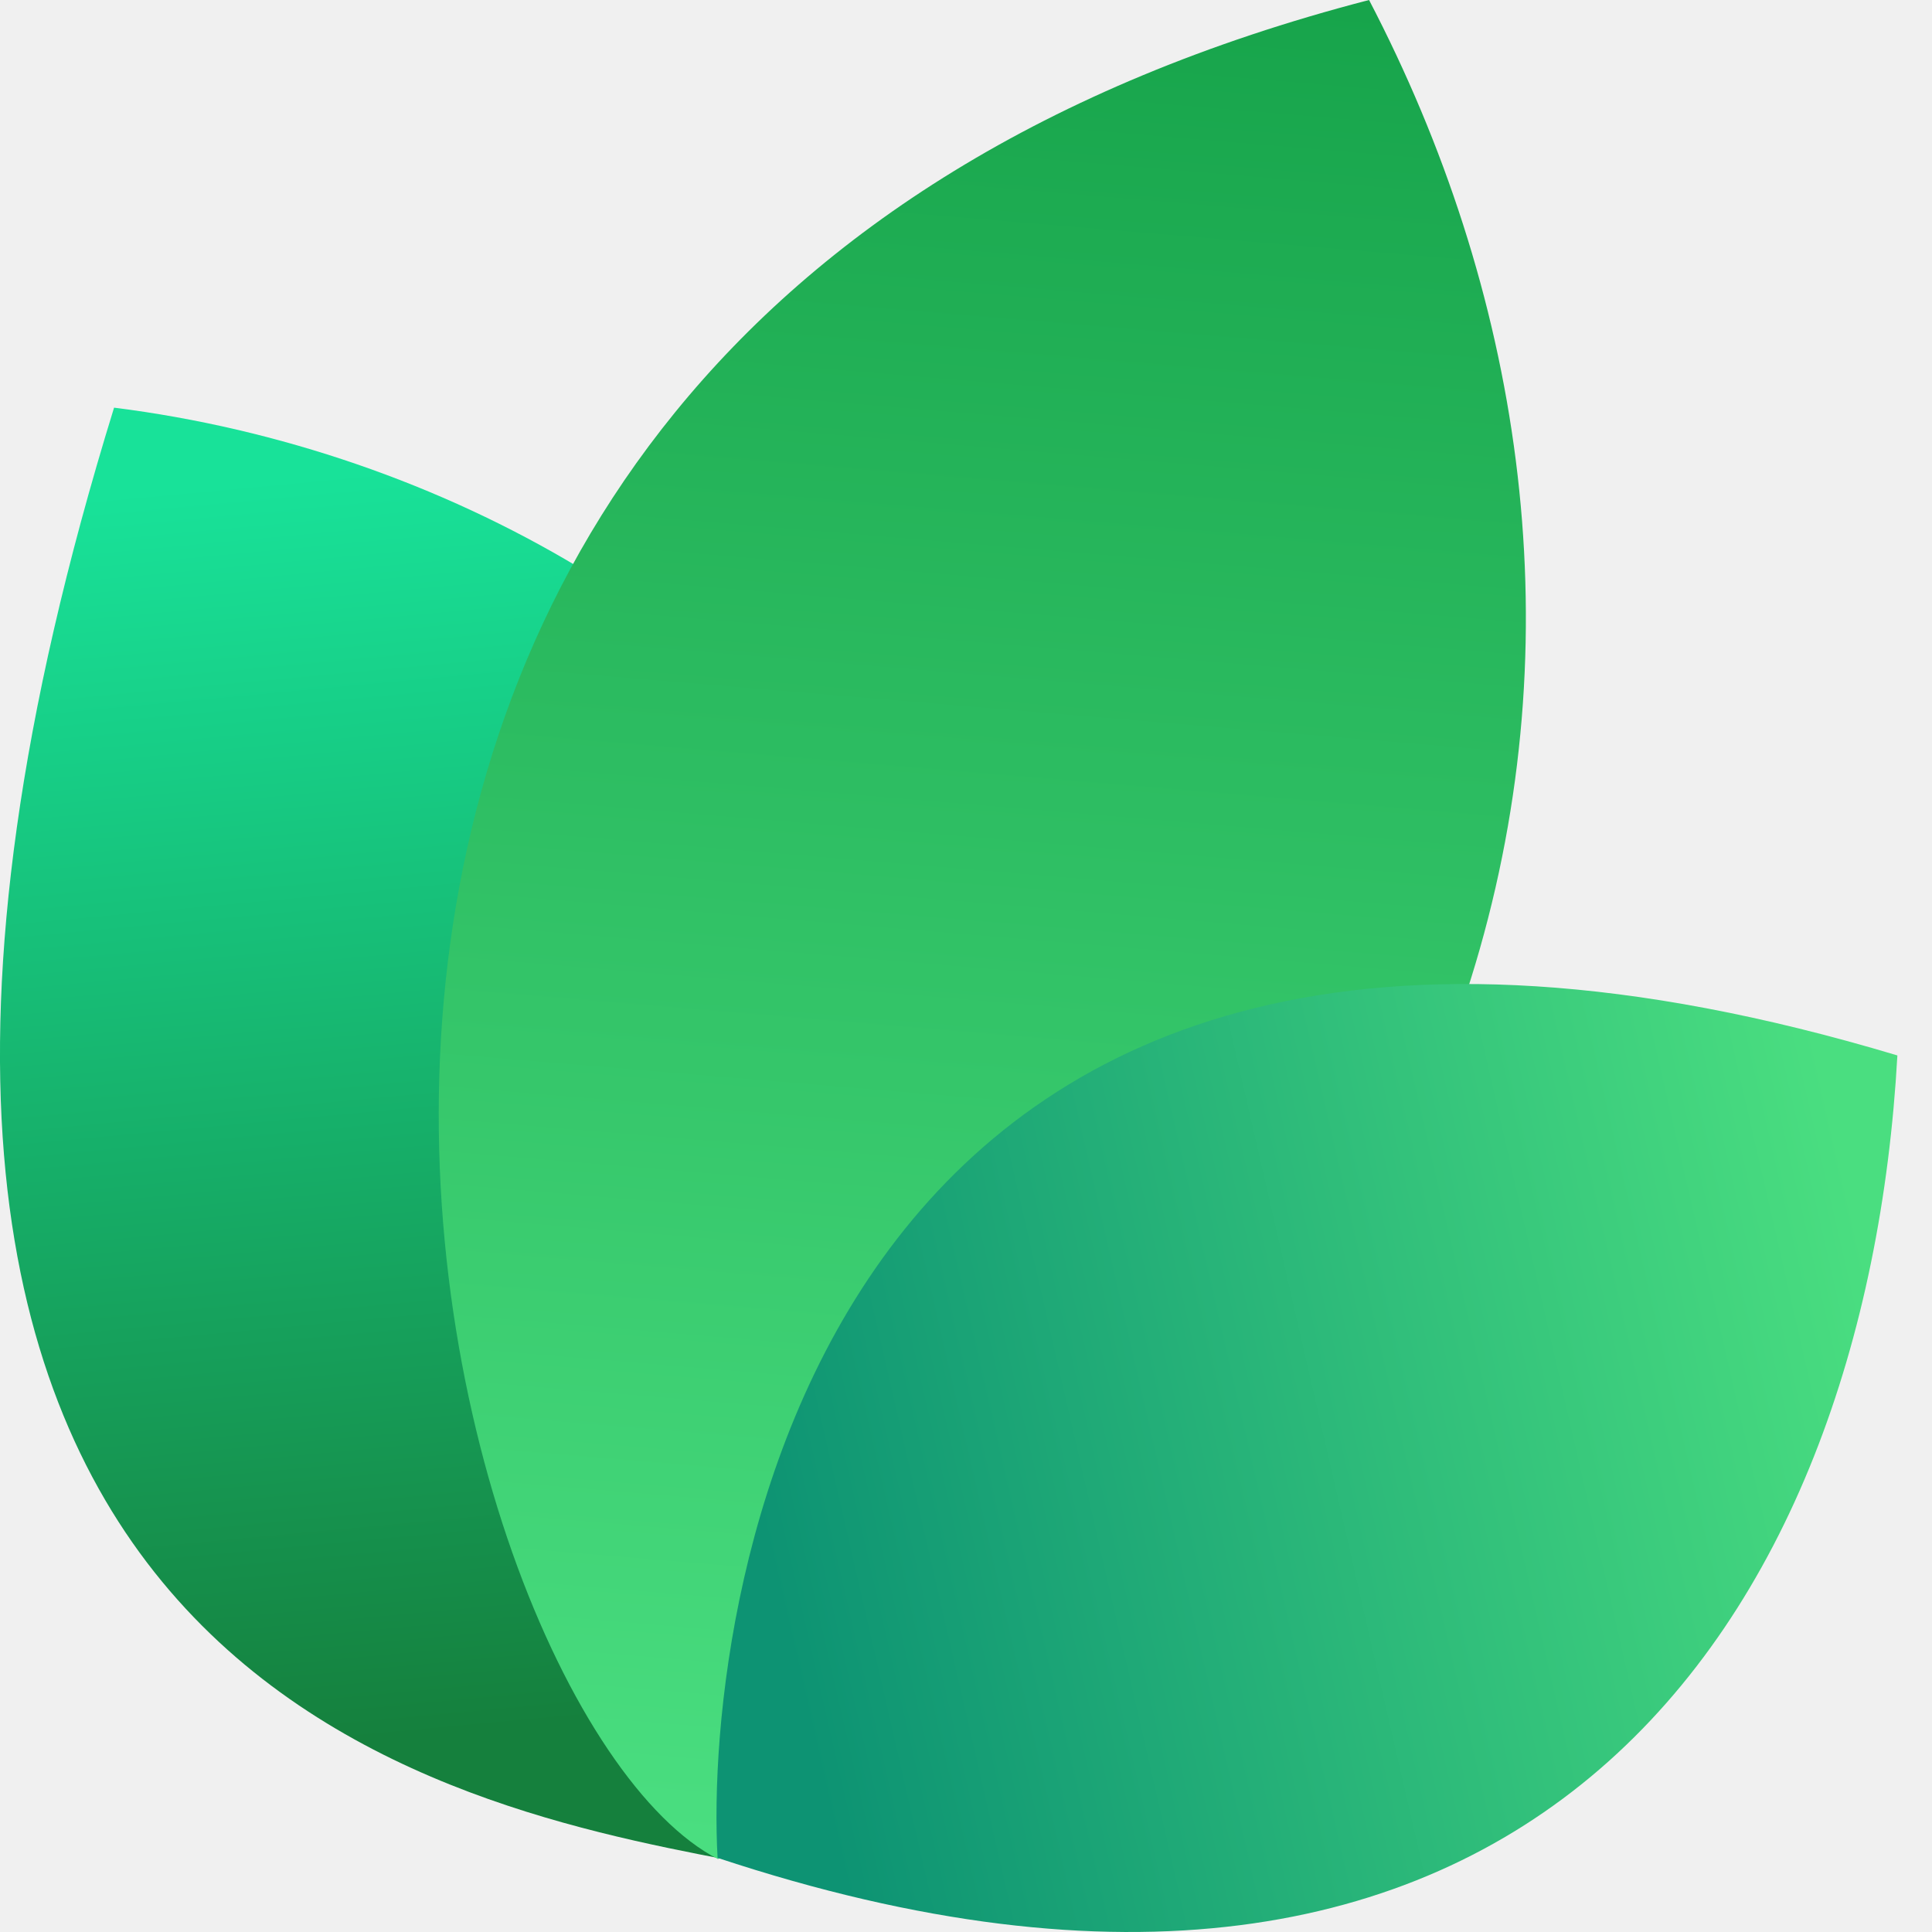
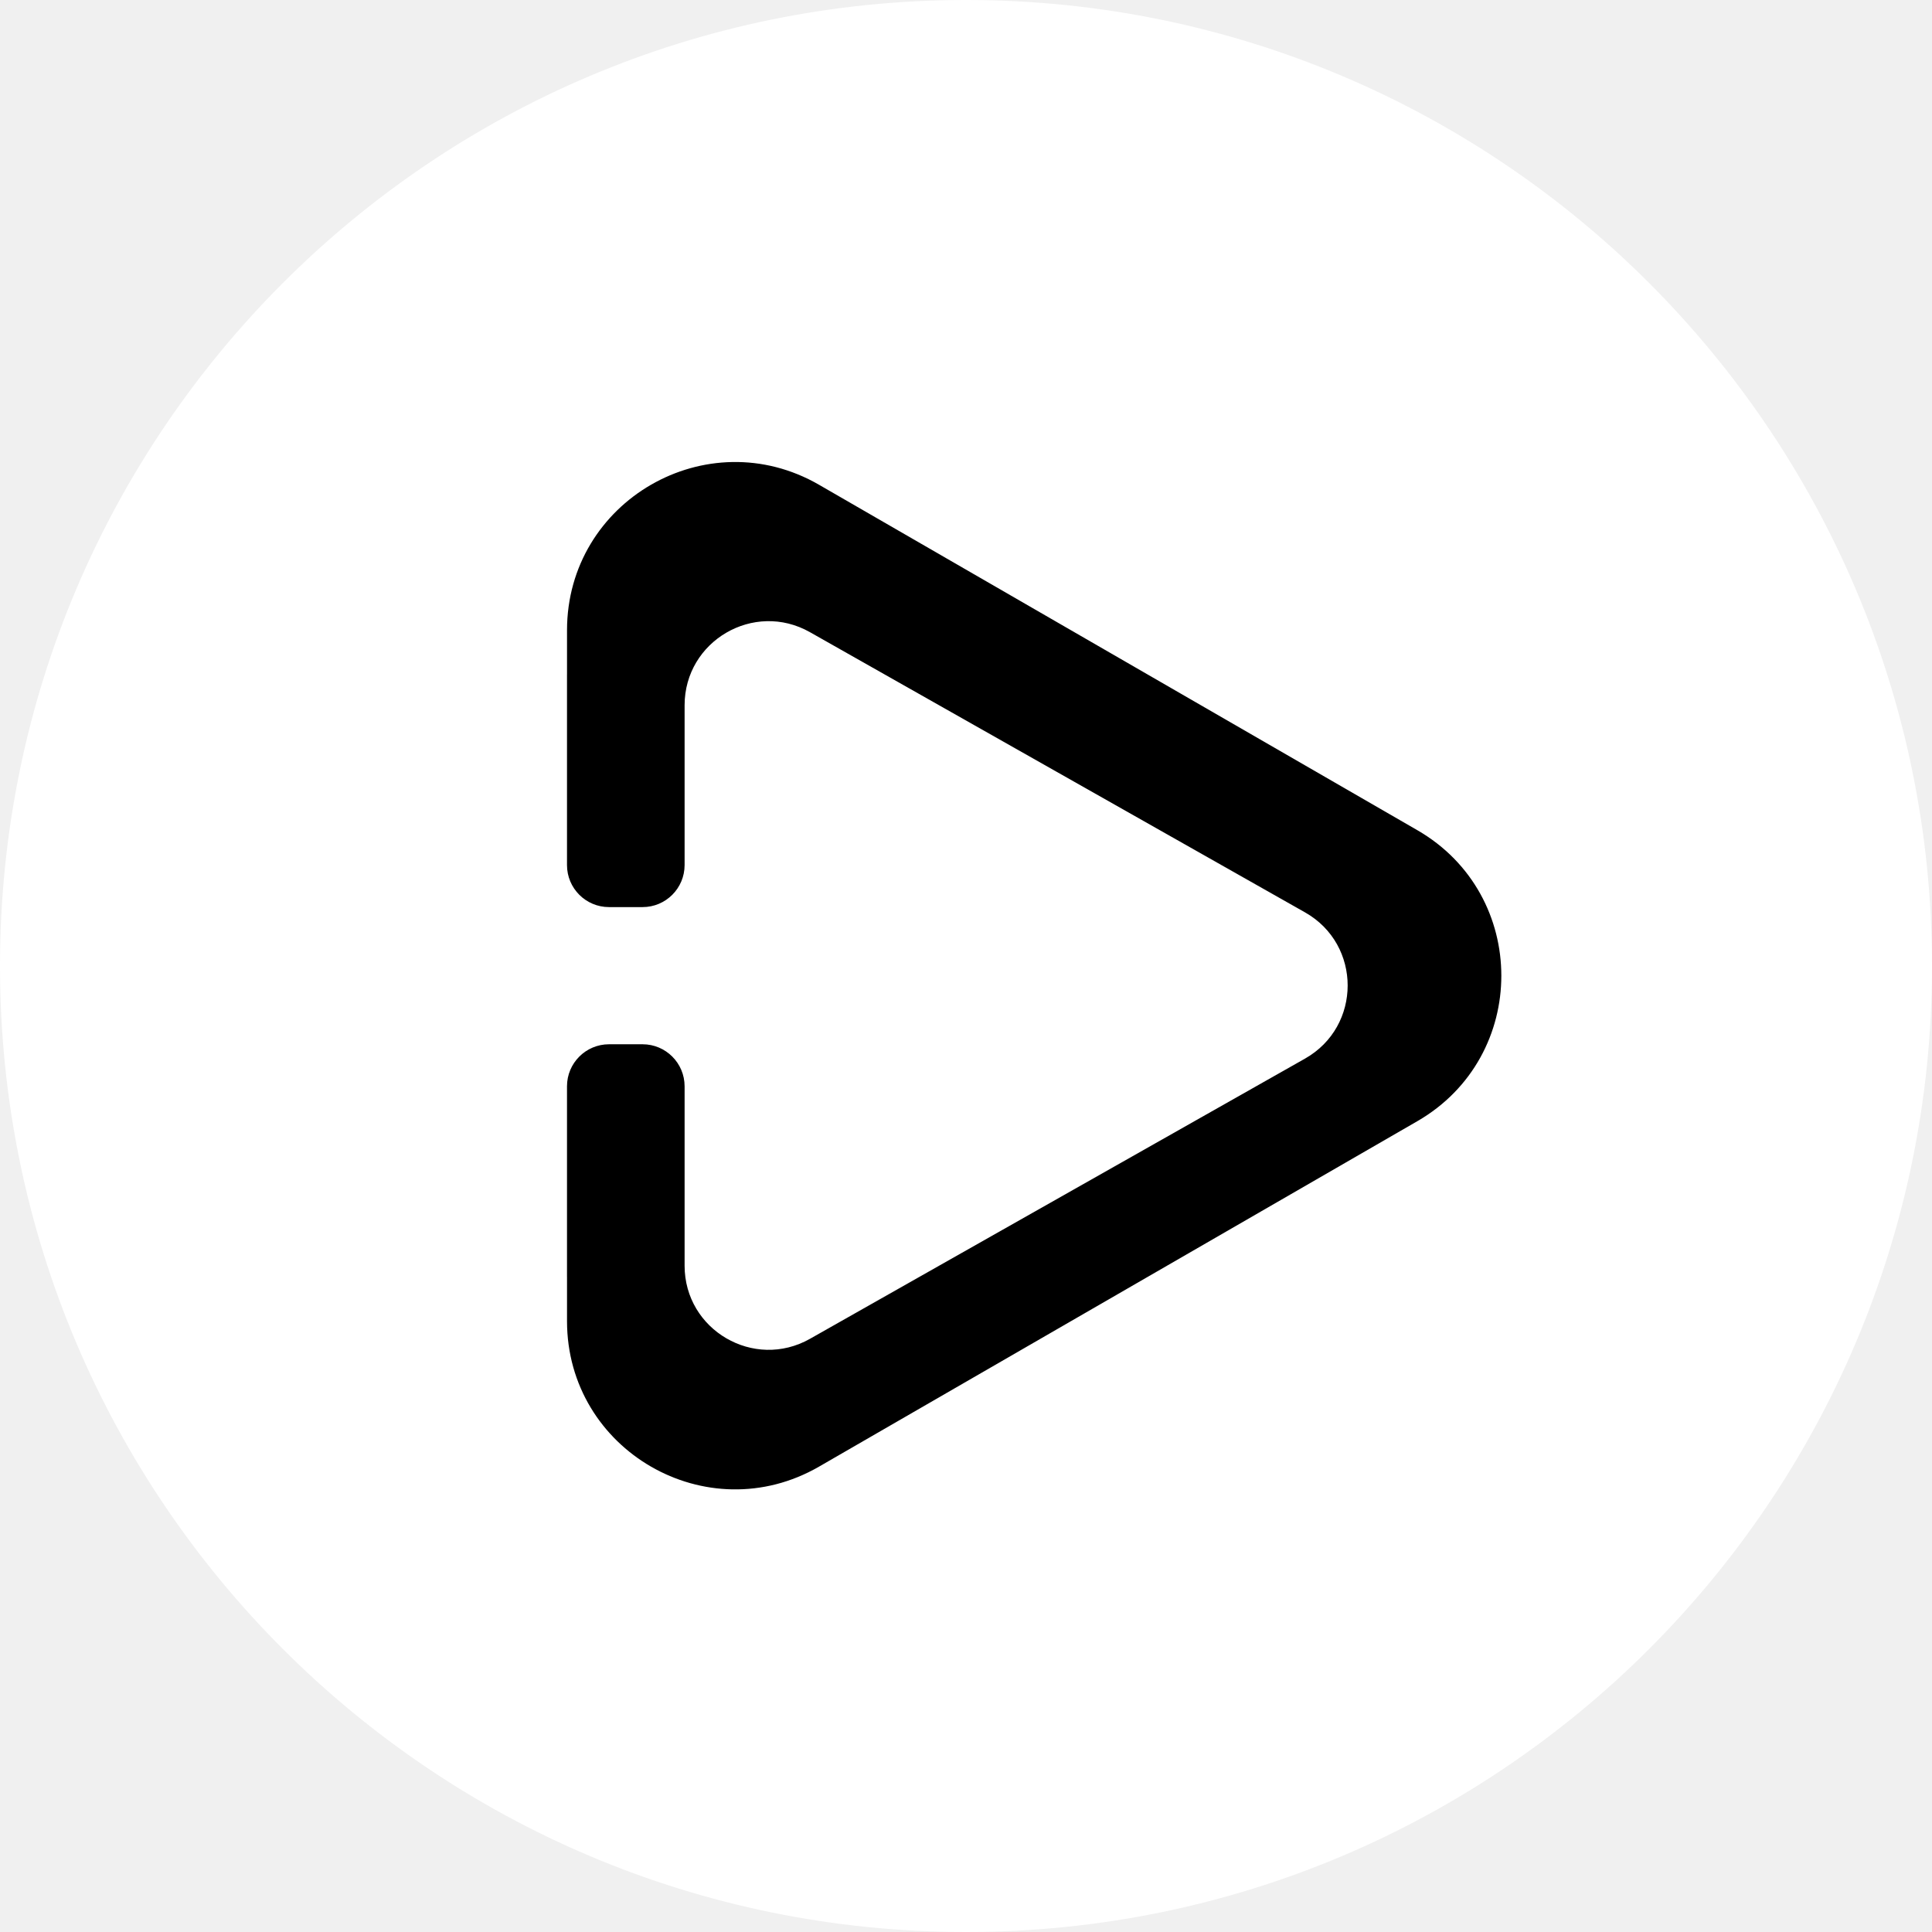
- <svg xmlns="http://www.w3.org/2000/svg" width="24" height="24" viewBox="0 0 24 24" fill="none">
-   <path d="M9.061 23.108C5.268 22.377 -3.391 20.627 1.417 5.064C9.634 6.099 16.973 14.064 9.061 23.108Z" fill="url(#paint0_linear_17557_2021)" />
-   <path d="M8.919 23.094C5.276 21.222 0.784 4.209 17.007 0C20.757 7.193 19.621 16.545 8.919 23.094Z" fill="url(#paint1_linear_17557_2021)" />
-   <path d="M8.914 23.079C8.735 19.882 10.159 9.085 23.57 13.111C23.181 20.123 18.984 26.418 8.914 23.079Z" fill="url(#paint2_linear_17557_2021)" />
-   <defs>
-     <linearGradient id="paint0_linear_17557_2021" x1="3.776" y1="5.916" x2="5.232" y2="21.559" gradientUnits="userSpaceOnUse">
-       <stop stop-color="#18E299" />
-       <stop offset="1" stop-color="#15803D" />
-     </linearGradient>
-     <linearGradient id="paint1_linear_17557_2021" x1="12.171" y1="-0.718" x2="10.19" y2="22.983" gradientUnits="userSpaceOnUse">
-       <stop stop-color="#16A34A" />
-       <stop offset="1" stop-color="#4ADE80" />
-     </linearGradient>
-     <linearGradient id="paint2_linear_17557_2021" x1="23.133" y1="15.353" x2="9.338" y2="18.52" gradientUnits="userSpaceOnUse">
-       <stop stop-color="#4ADE80" />
-       <stop offset="1" stop-color="#0D9373" />
-     </linearGradient>
-   </defs>
+ <svg xmlns="http://www.w3.org/2000/svg" width="92" height="92" viewBox="0 0 92 92" fill="none">
+   <circle cx="46" cy="46" r="46" fill="white" />
+   <path d="M27.001 30.012C27.001 23.853 33.668 20.005 39.001 23.084L67.492 39.533C72.825 42.612 72.826 50.31 67.492 53.39L39.001 69.84C33.668 72.919 27.001 69.069 27.001 62.911V60.81C27.001 60.805 27 60.798 27 60.792V51.727C27 50.623 27.896 49.728 29 49.727H30.6C31.704 49.728 32.599 50.623 32.6 51.727V60.272C32.6 63.336 35.904 65.262 38.57 63.753L62.145 50.409C64.851 48.877 64.851 44.979 62.145 43.447L38.57 30.104C35.904 28.594 32.6 30.52 32.6 33.584V41.195C32.599 42.3 31.704 43.195 30.6 43.195H29C27.896 43.195 27 42.3 27 41.195V32.131C27 32.124 27.001 32.118 27.001 32.111V30.012Z" fill="black" />
</svg>
